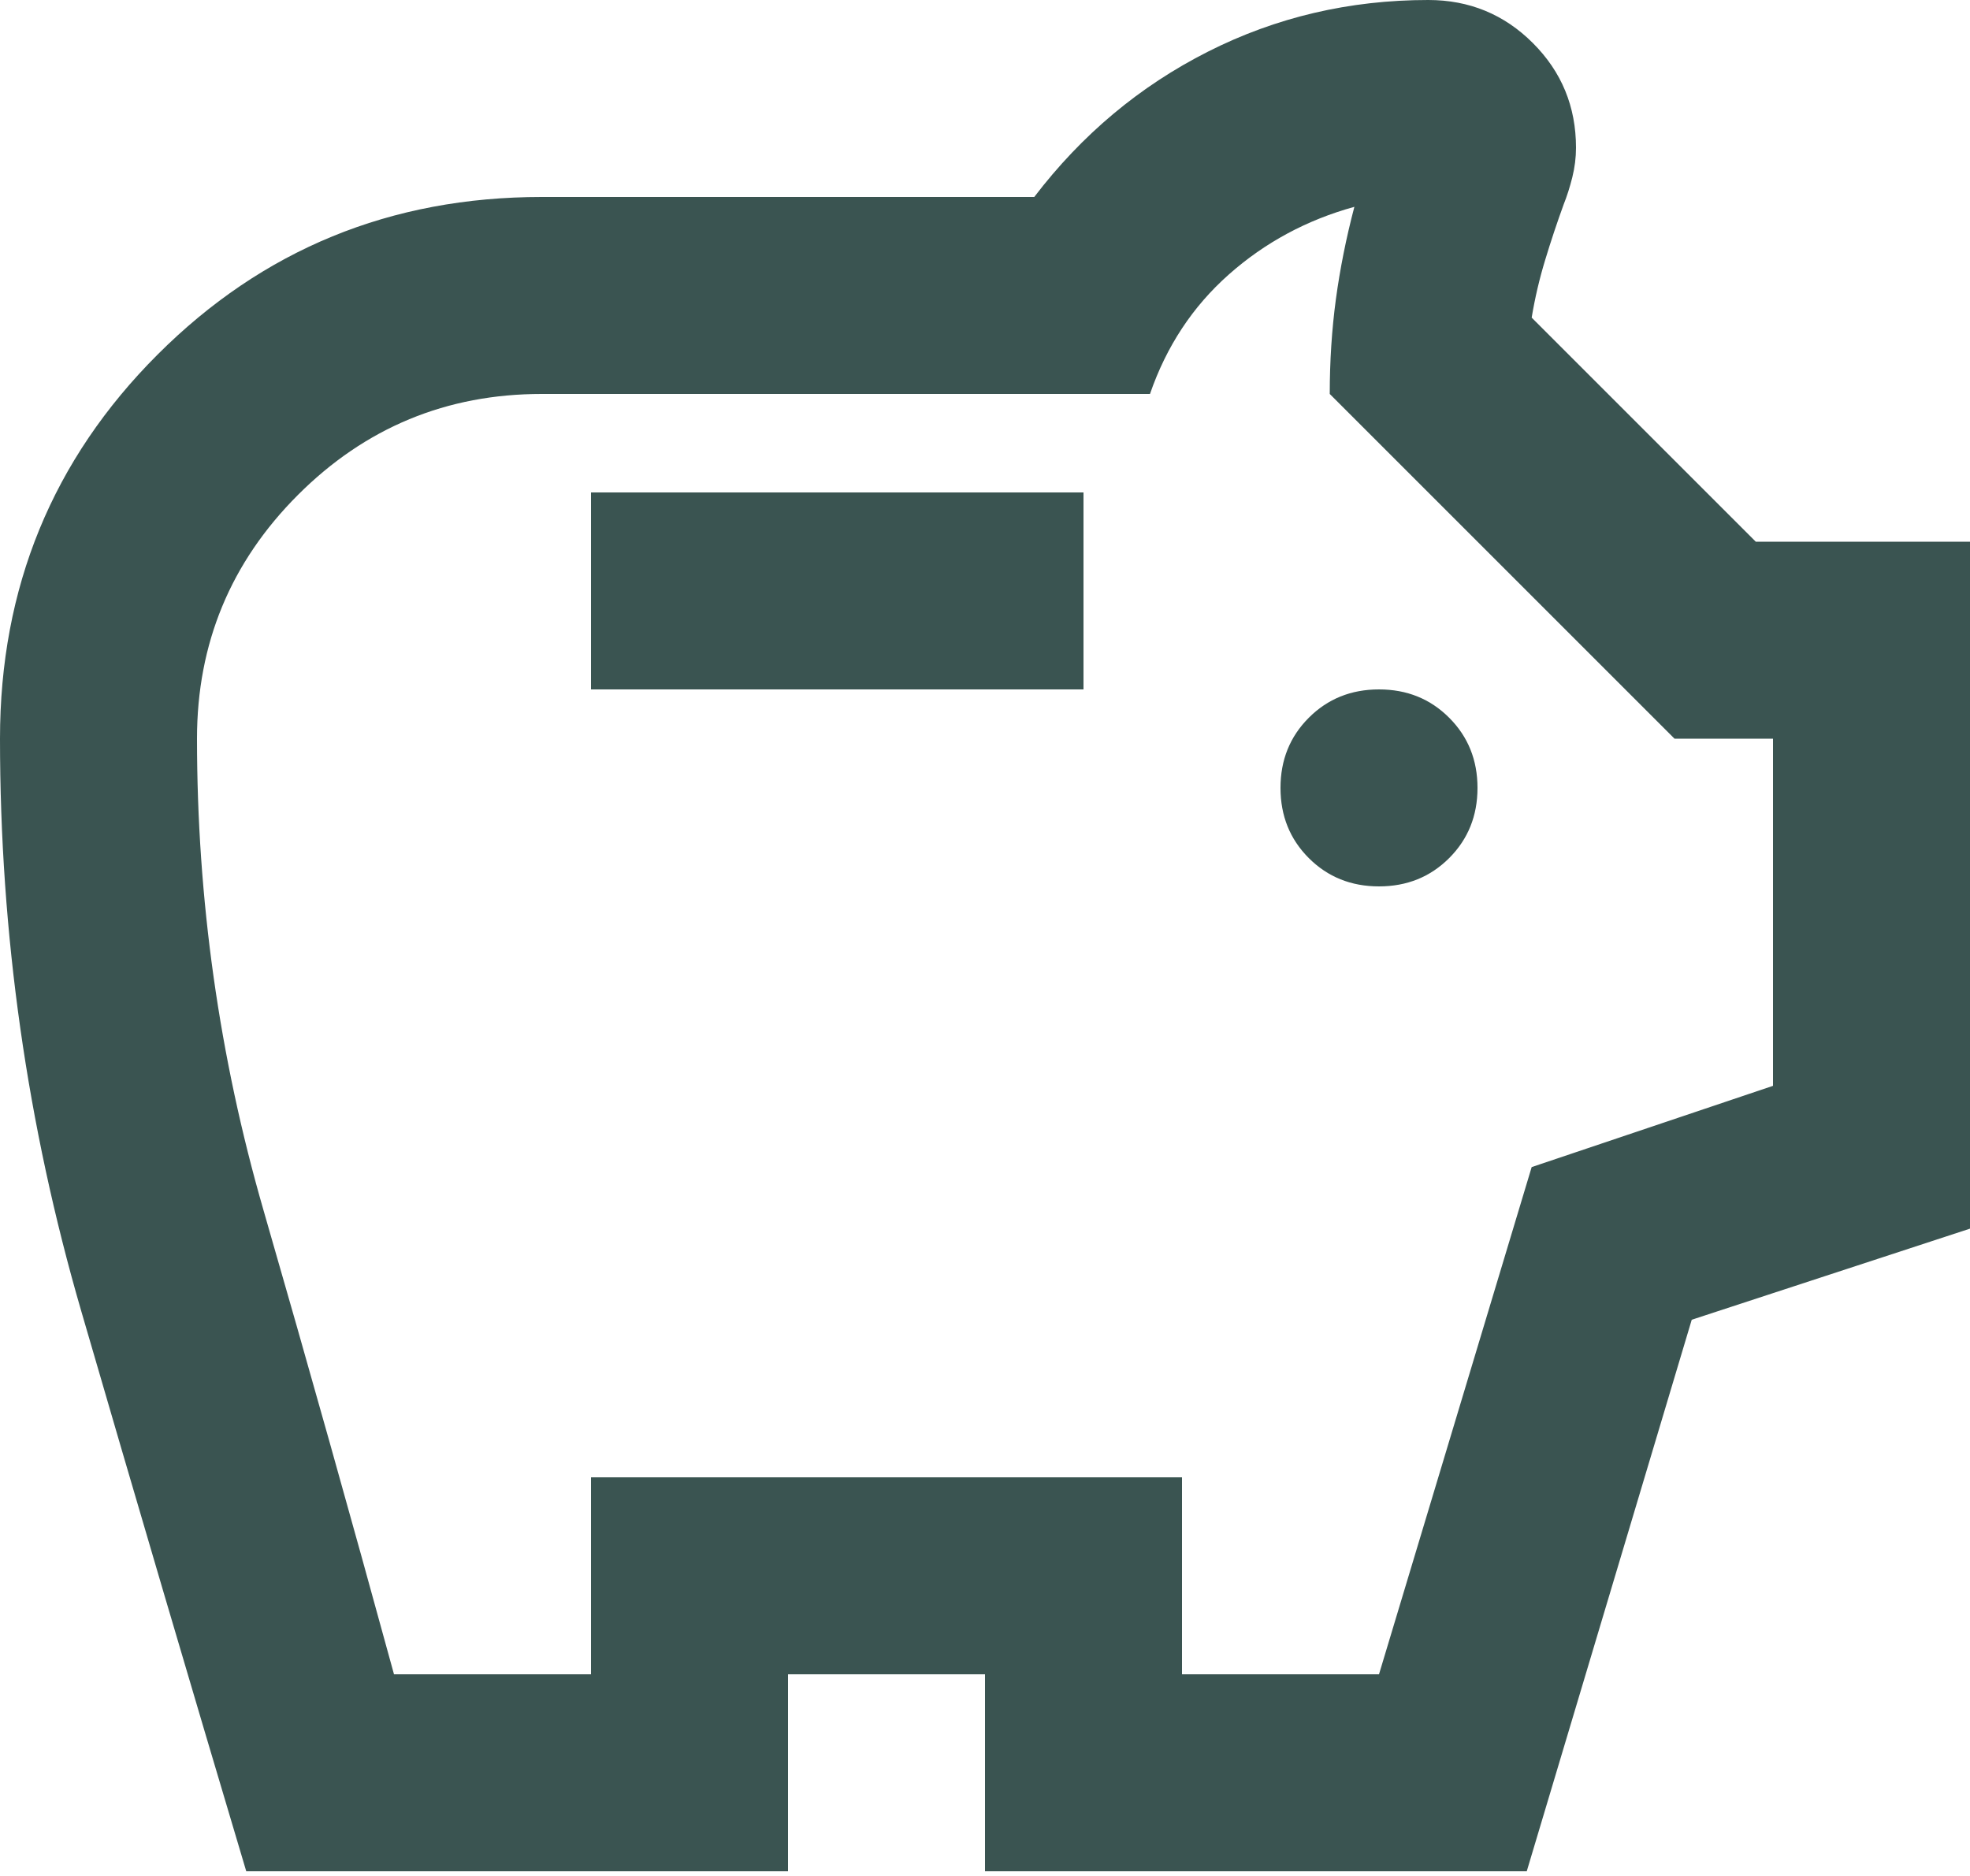
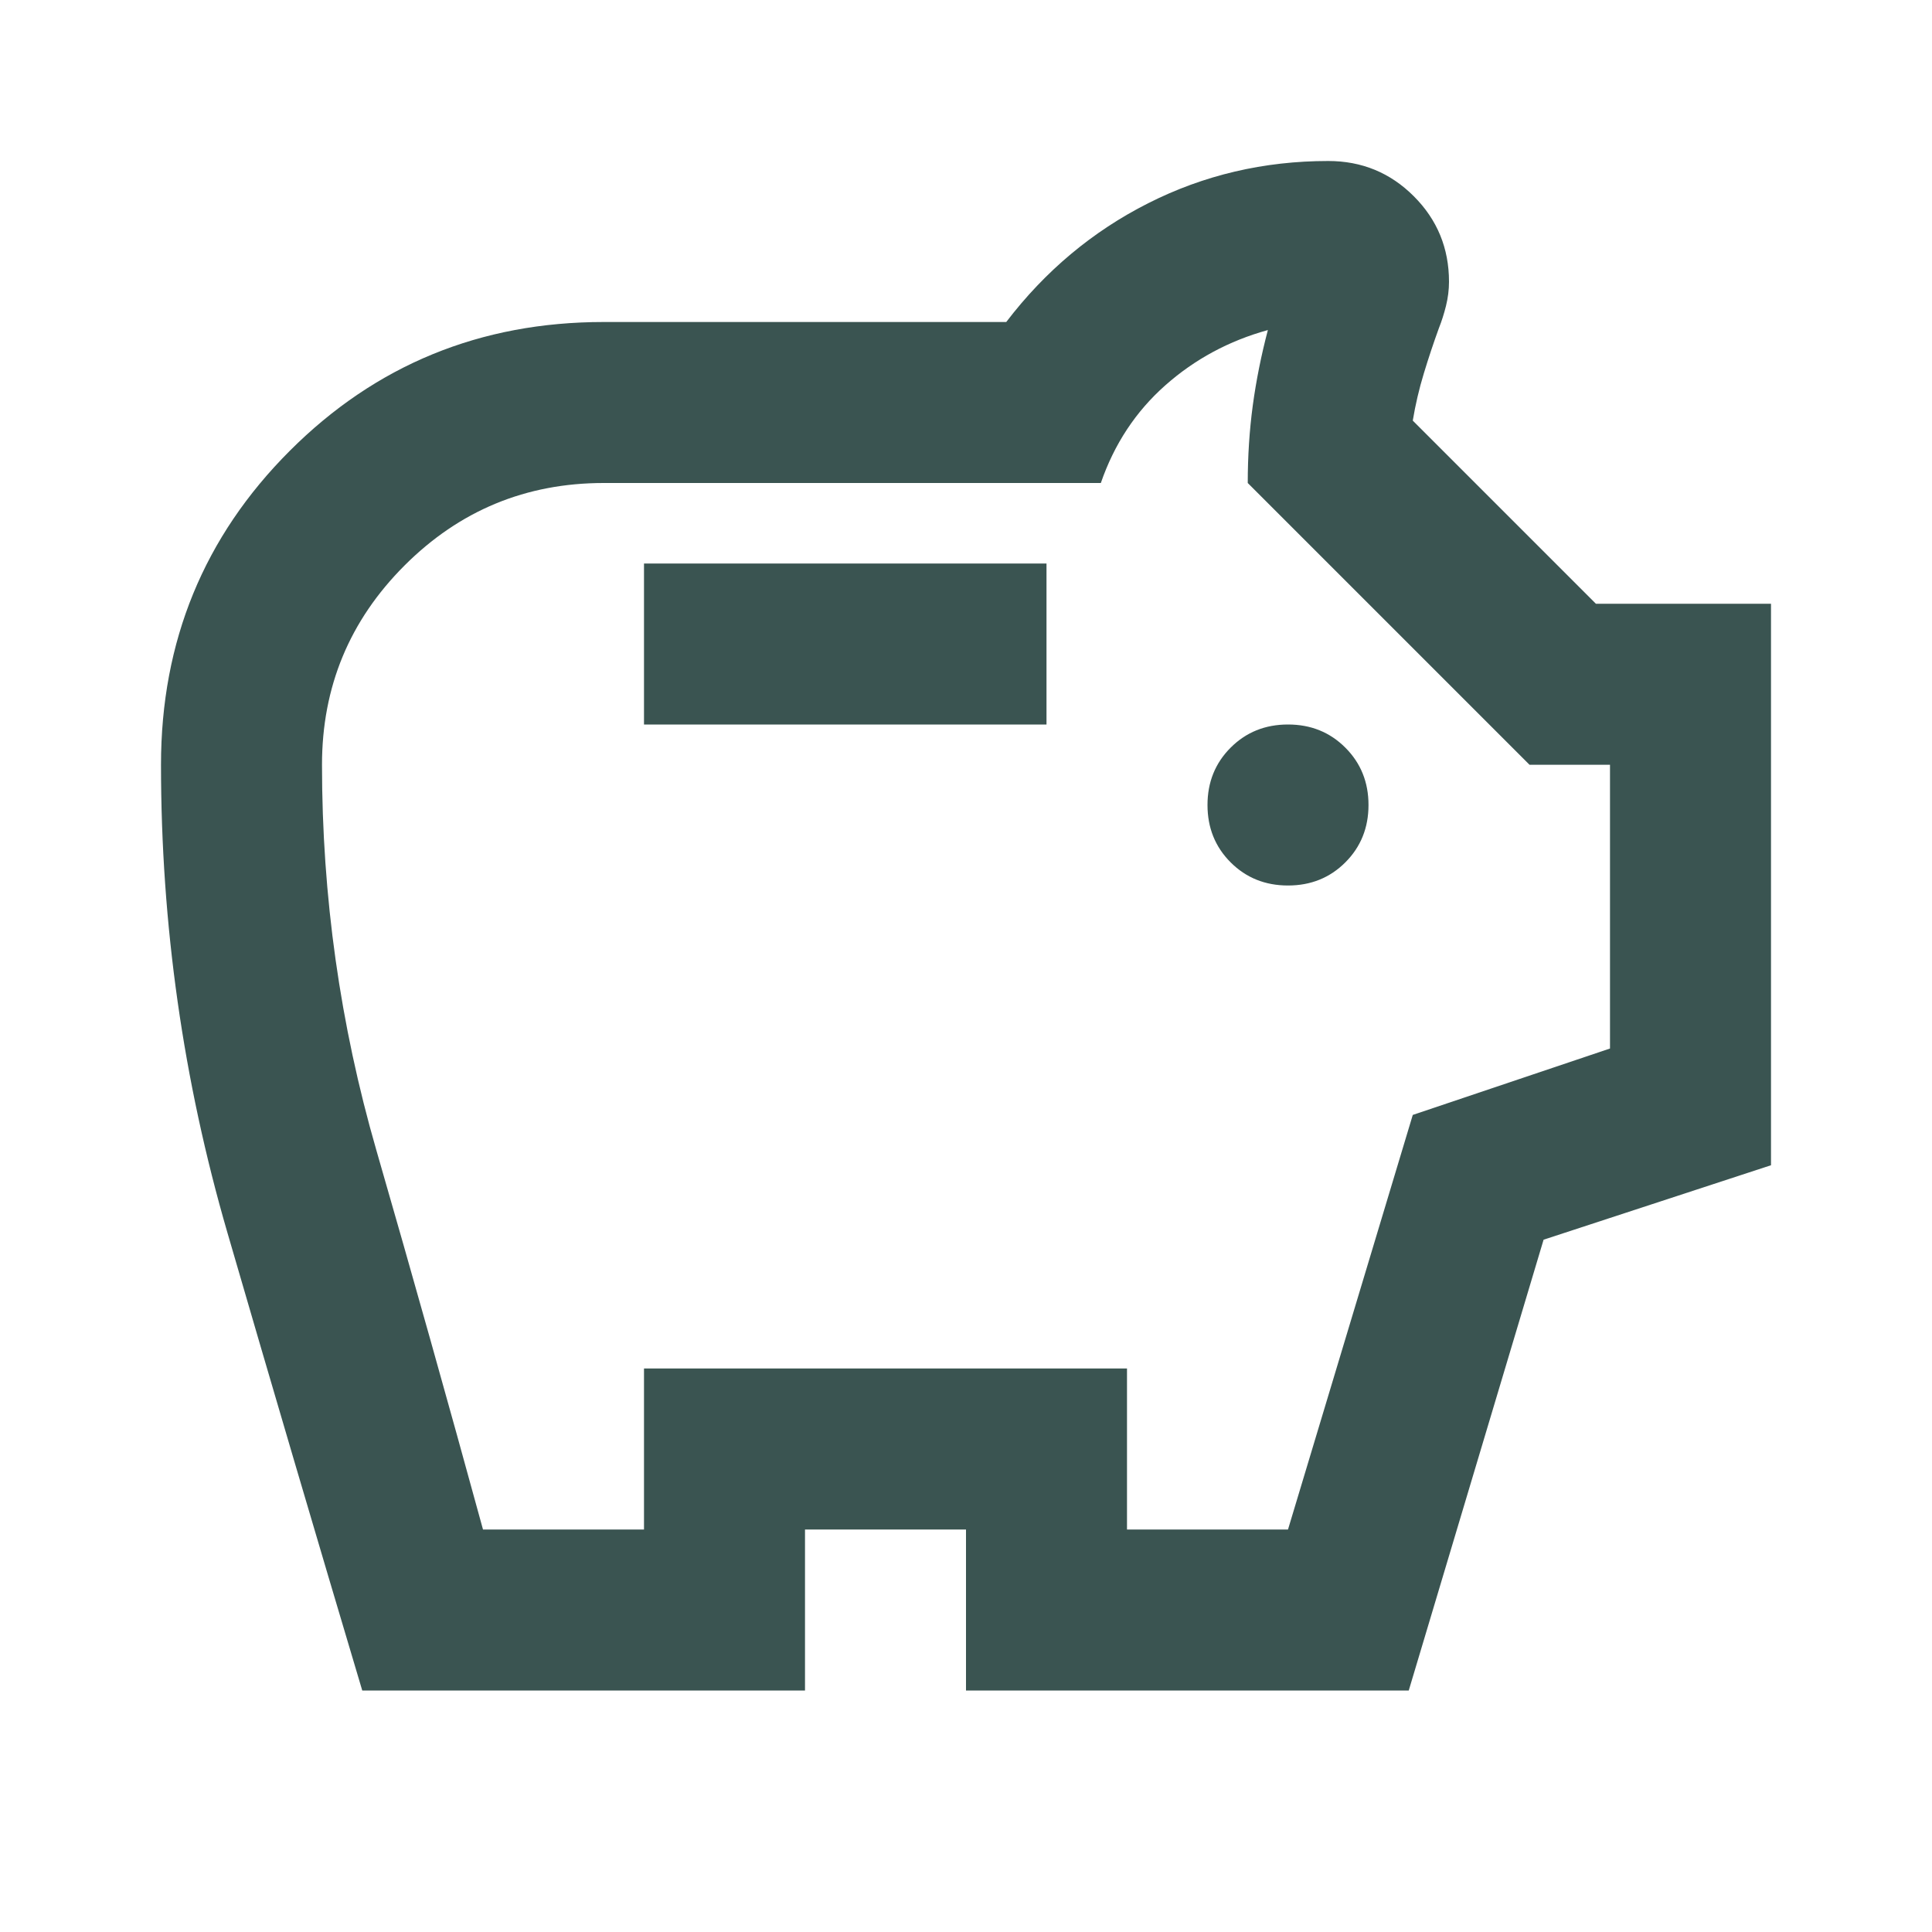
- <svg xmlns="http://www.w3.org/2000/svg" width="84" height="80" viewBox="0 0 84 80" fill="none">
+ <svg xmlns="http://www.w3.org/2000/svg" width="100.8" height="100.8" viewBox="-8.4 -8.4 100.8 100.8" fill="none">
  <mask id="mask0_6_233" style="mask-type:alpha" maskUnits="userSpaceOnUse" x="-9" y="-9" width="102" height="102">
    <rect x="-8.4" y="-8.4" width="100.8" height="100.8" fill="#D9D9D9" />
  </mask>
  <g mask="url(#mask0_6_233)">
    <path d="M58.8 37.8C59.99 37.8 60.987 37.398 61.792 36.593C62.597 35.788 63 34.79 63 33.6C63 32.41 62.597 31.413 61.792 30.608C60.987 29.802 59.99 29.4 58.8 29.4C57.61 29.4 56.612 29.802 55.807 30.608C55.002 31.413 54.6 32.41 54.6 33.6C54.6 34.79 55.002 35.788 55.807 36.593C56.612 37.398 57.61 37.8 58.8 37.8ZM25.2 29.4H46.2V21H25.2V29.4ZM10.5 79.8C8.12 71.82 5.775 63.858 3.465 55.913C1.155 47.968 0 39.83 0 31.5C0 25.06 2.24 19.6 6.72 15.12C11.2 10.64 16.66 8.4 23.1 8.4H44.1C46.13 5.74 48.597 3.675 51.502 2.205C54.407 0.735 57.54 0 60.9 0C62.65 0 64.138 0.613 65.362 1.837C66.588 3.062 67.2 4.55 67.2 6.3C67.2 6.72 67.147 7.14 67.043 7.56C66.938 7.98 66.815 8.365 66.675 8.715C66.395 9.485 66.132 10.273 65.888 11.078C65.642 11.883 65.45 12.705 65.31 13.545L74.865 23.1H84V52.395L72.135 56.28L65.1 79.8H42V71.4H33.6V79.8H10.5ZM16.8 71.4H25.2V63H50.4V71.4H58.8L65.31 49.77L75.6 46.305V31.5H71.4L56.7 16.8C56.7 15.4 56.788 14.053 56.962 12.758C57.138 11.463 57.4 10.15 57.75 8.82C55.72 9.38 53.935 10.342 52.395 11.707C50.855 13.072 49.735 14.77 49.035 16.8H23.1C19.04 16.8 15.575 18.235 12.705 21.105C9.835 23.975 8.4 27.44 8.4 31.5C8.4 38.36 9.345 45.062 11.235 51.608C13.125 58.153 14.98 64.75 16.8 71.4Z" fill="#3A5451" />
  </g>
</svg>
